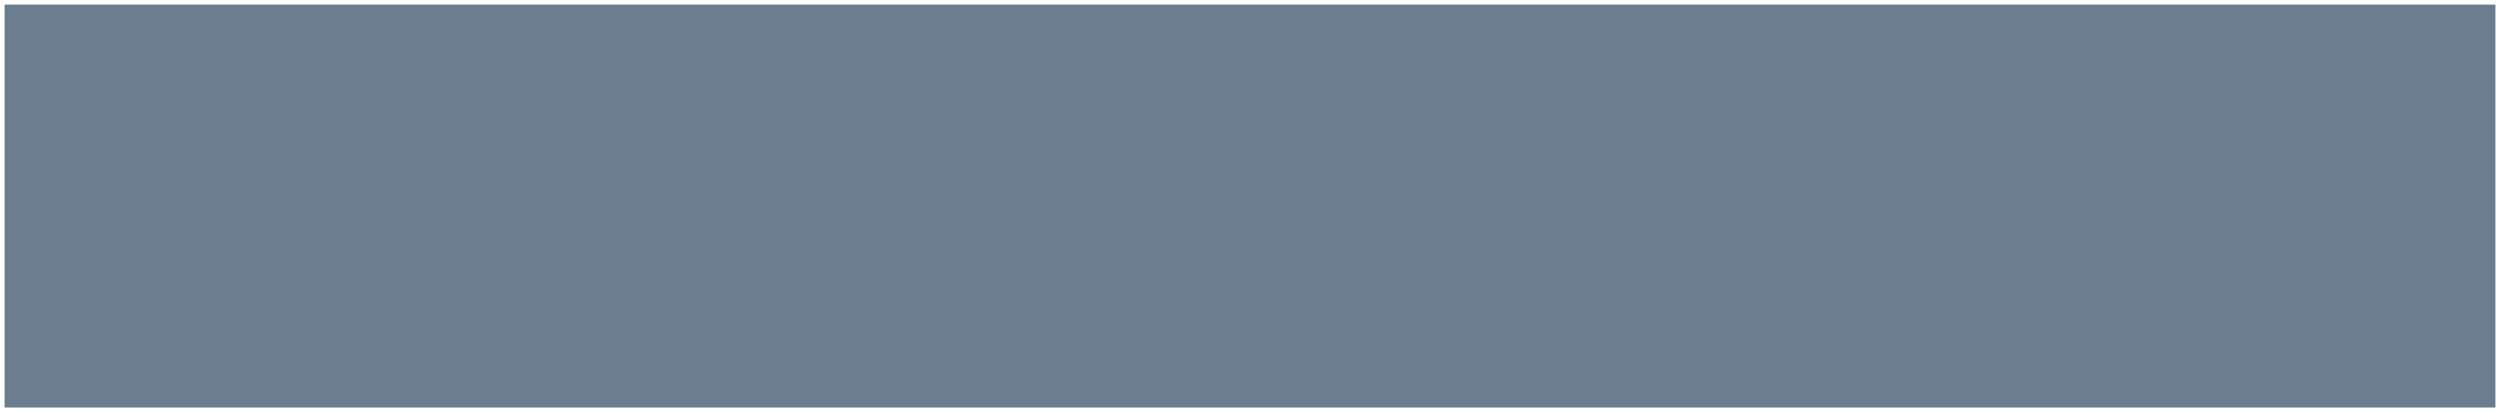
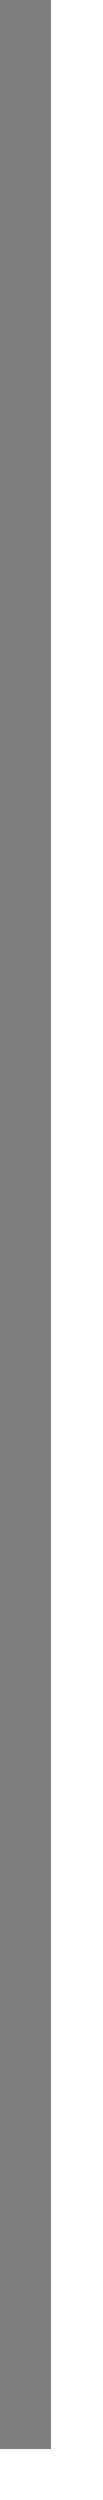
- <svg xmlns="http://www.w3.org/2000/svg" version="1.1" width="546px" height="90px">
-   <g transform="translate(-40 -1058 )">
-     <path d="M 41 1059  L 585 1059  L 585 1147  L 41 1147  L 41 1059  Z " fill-rule="nonzero" fill="#6a7d8f" stroke="none" />
+ <svg xmlns="http://www.w3.org/2000/svg" version="1.1" width="2px" height="49px">
+   <g transform="translate(-311 -742 )">
+     <path d="M 311.5 742  L 311.5 790  " stroke-width="1" stroke="#7f7f7f" fill="none" />
  </g>
</svg>
